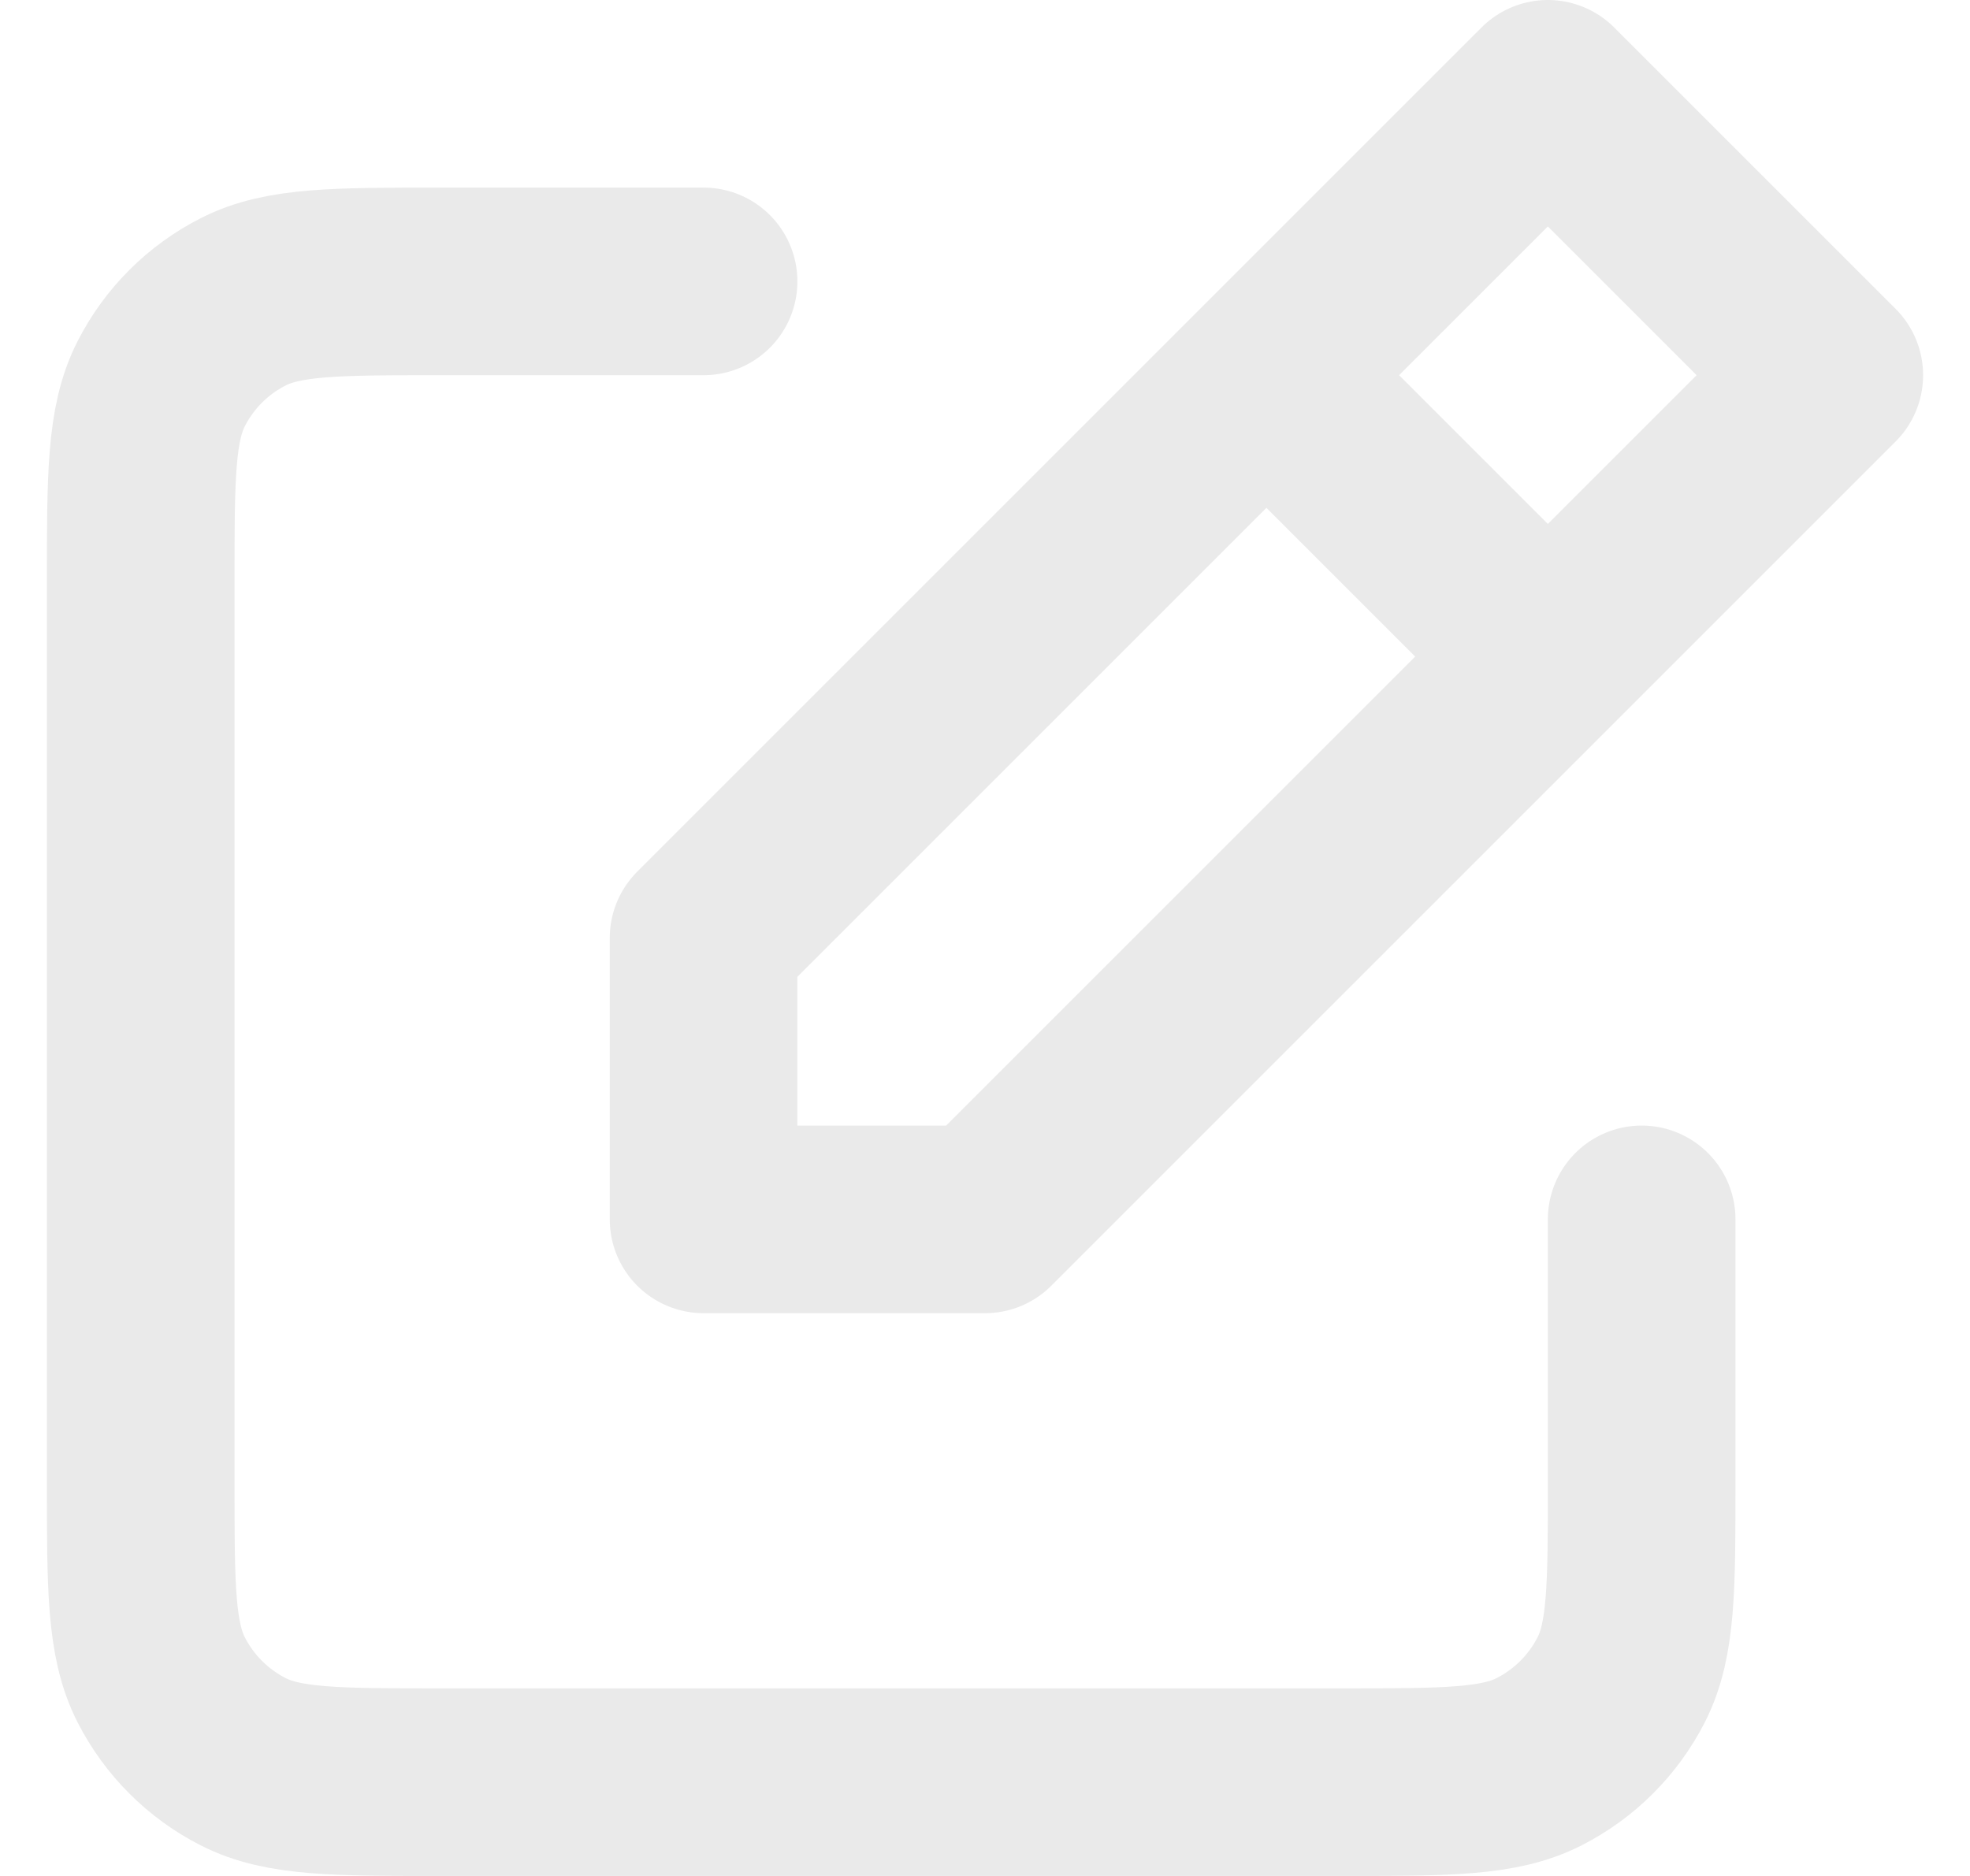
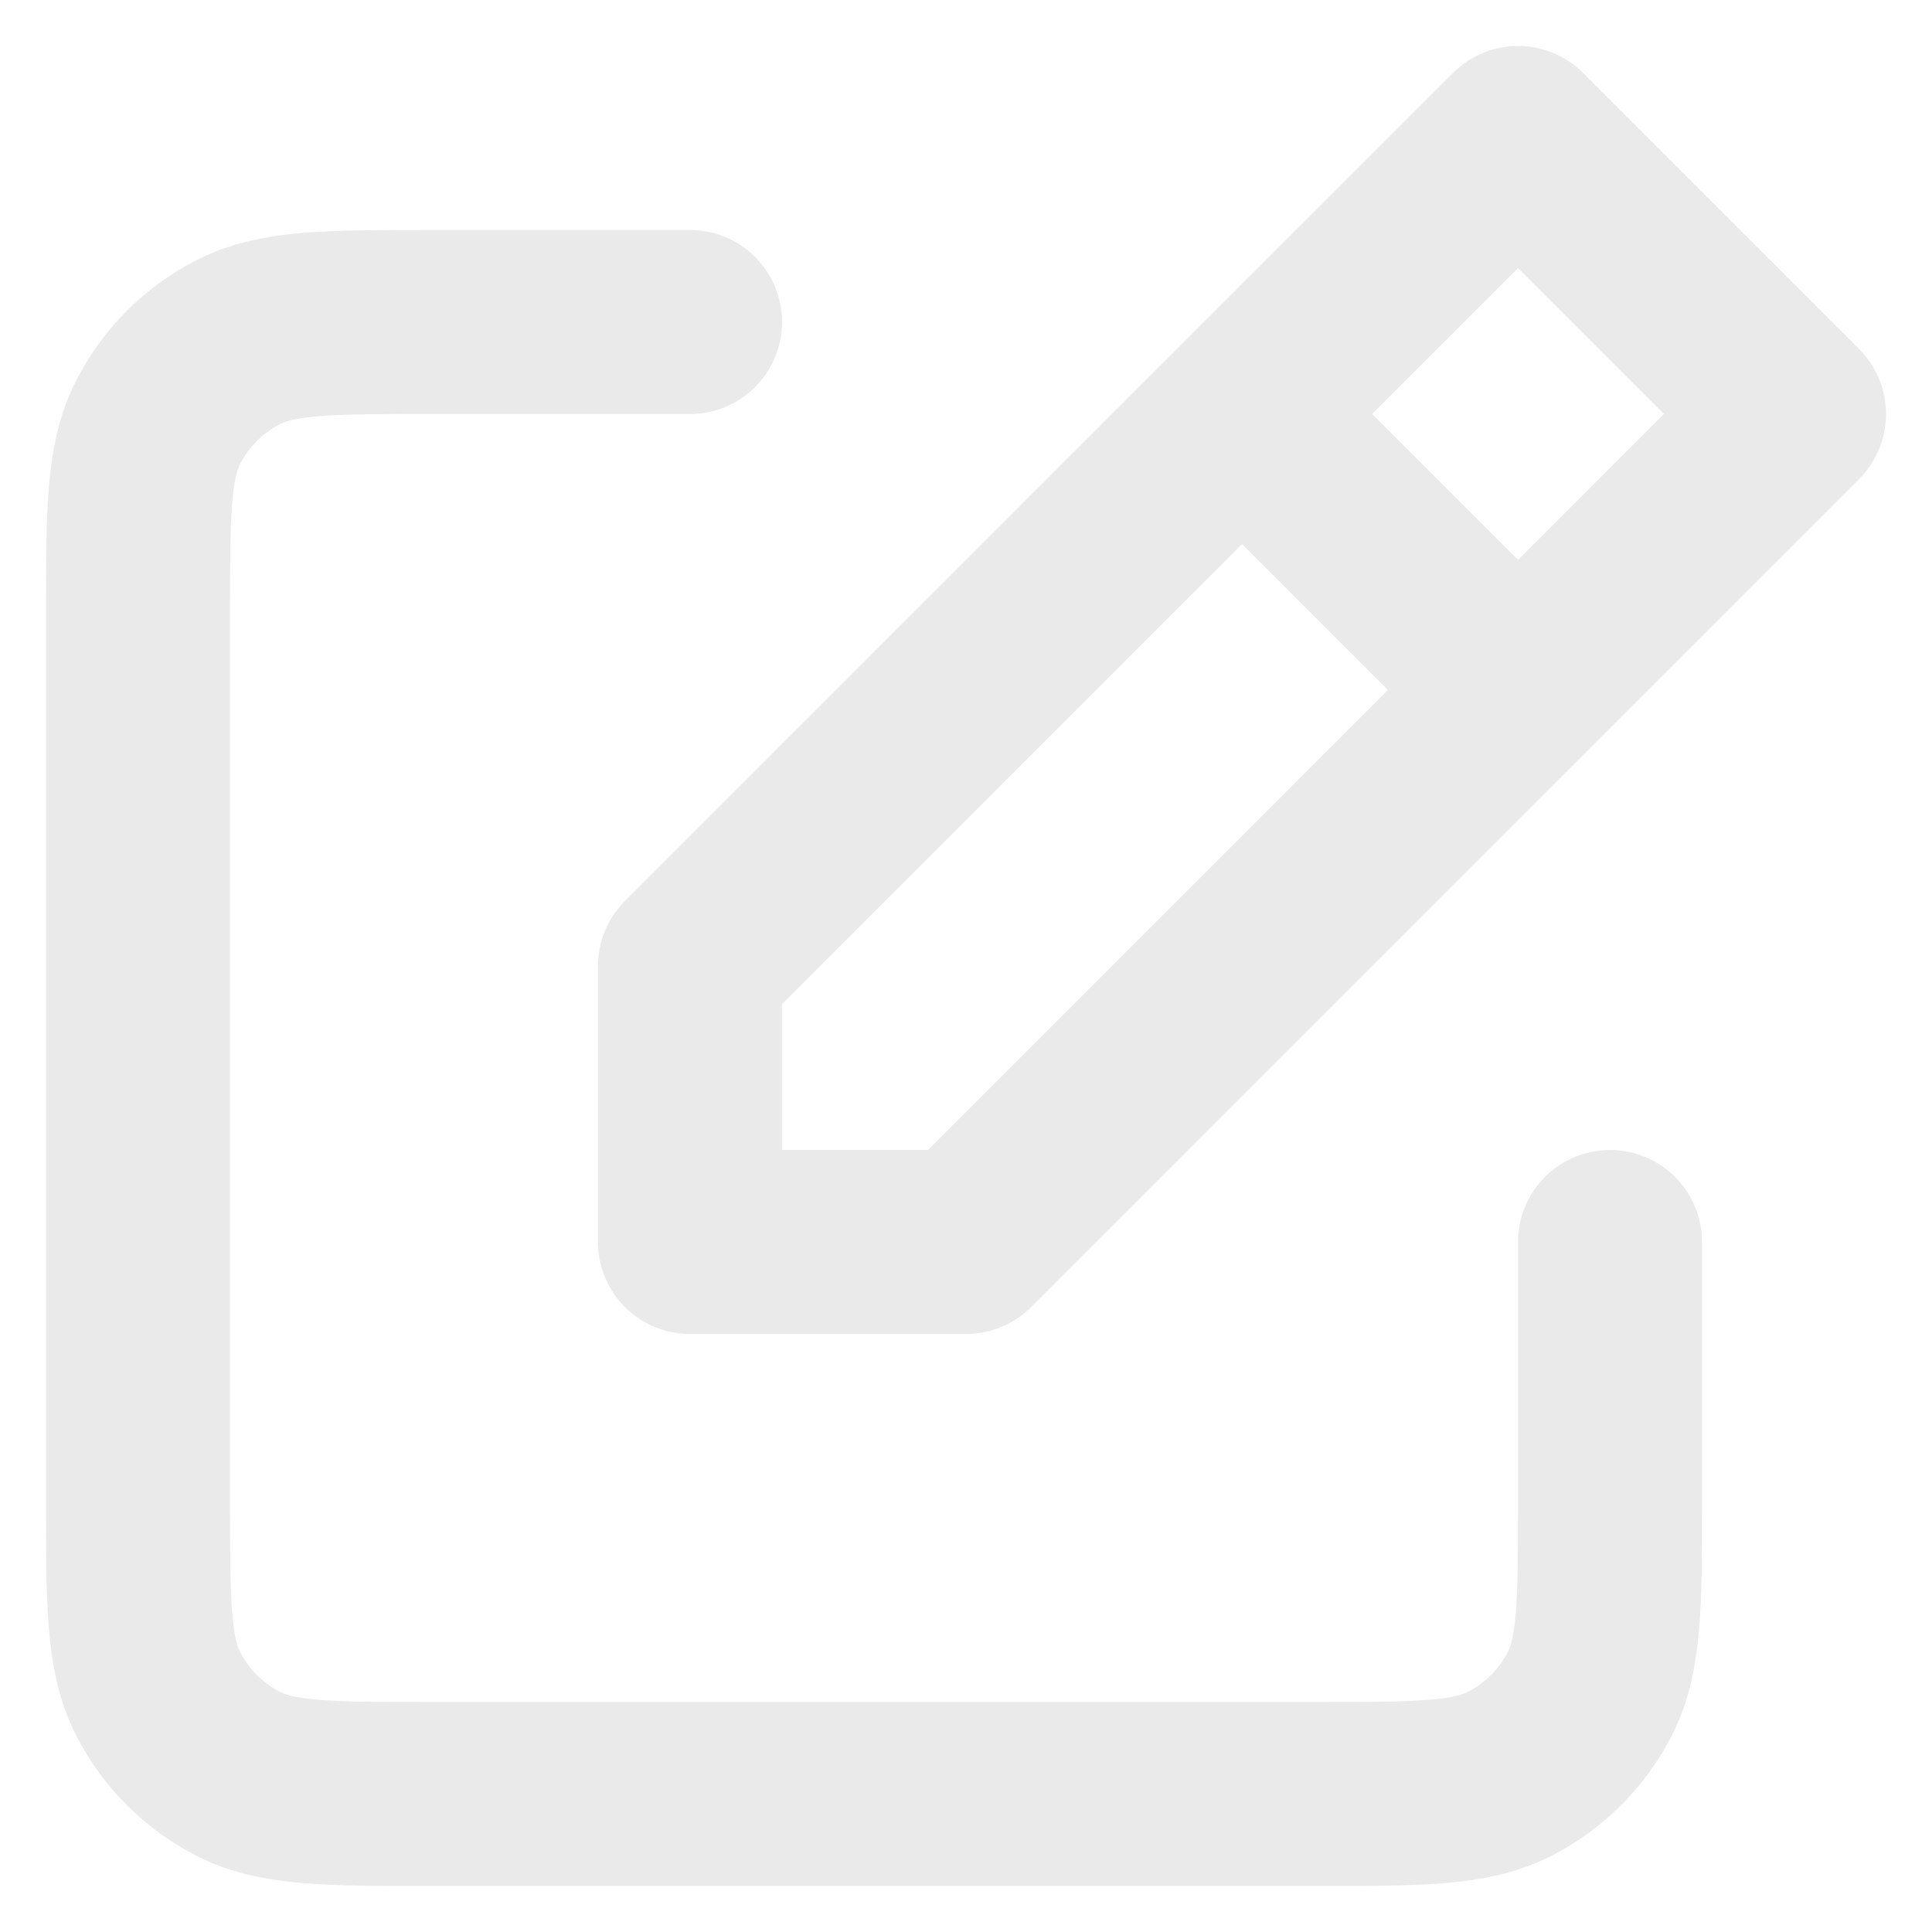
- <svg xmlns="http://www.w3.org/2000/svg" width="21" height="20" viewBox="0 0 21 20" fill="none">
+ <svg xmlns="http://www.w3.org/2000/svg" width="16" height="16" viewBox="0 0 21 20" fill="none">
  <path d="M7.5 3H4.7C3.58 3 3.02 3 2.592 3.218C2.215 3.41 1.91 3.715 1.718 4.092C1.5 4.52 1.5 5.08 1.5 6.2V15.8C1.5 16.92 1.5 17.48 1.718 17.908C1.91 18.284 2.215 18.59 2.592 18.782C3.019 19 3.579 19 4.697 19H14.303C15.421 19 15.98 19 16.407 18.782C16.784 18.59 17.09 18.284 17.282 17.908C17.5 17.48 17.5 16.921 17.5 15.803V13M13.5 4L7.5 10V13H10.5L16.5 7M13.5 4L16.5 1L19.5 4L16.5 7M13.5 4L16.5 7" stroke="#EAEAEA" stroke-width="2" stroke-linecap="round" stroke-linejoin="round" />
</svg>
